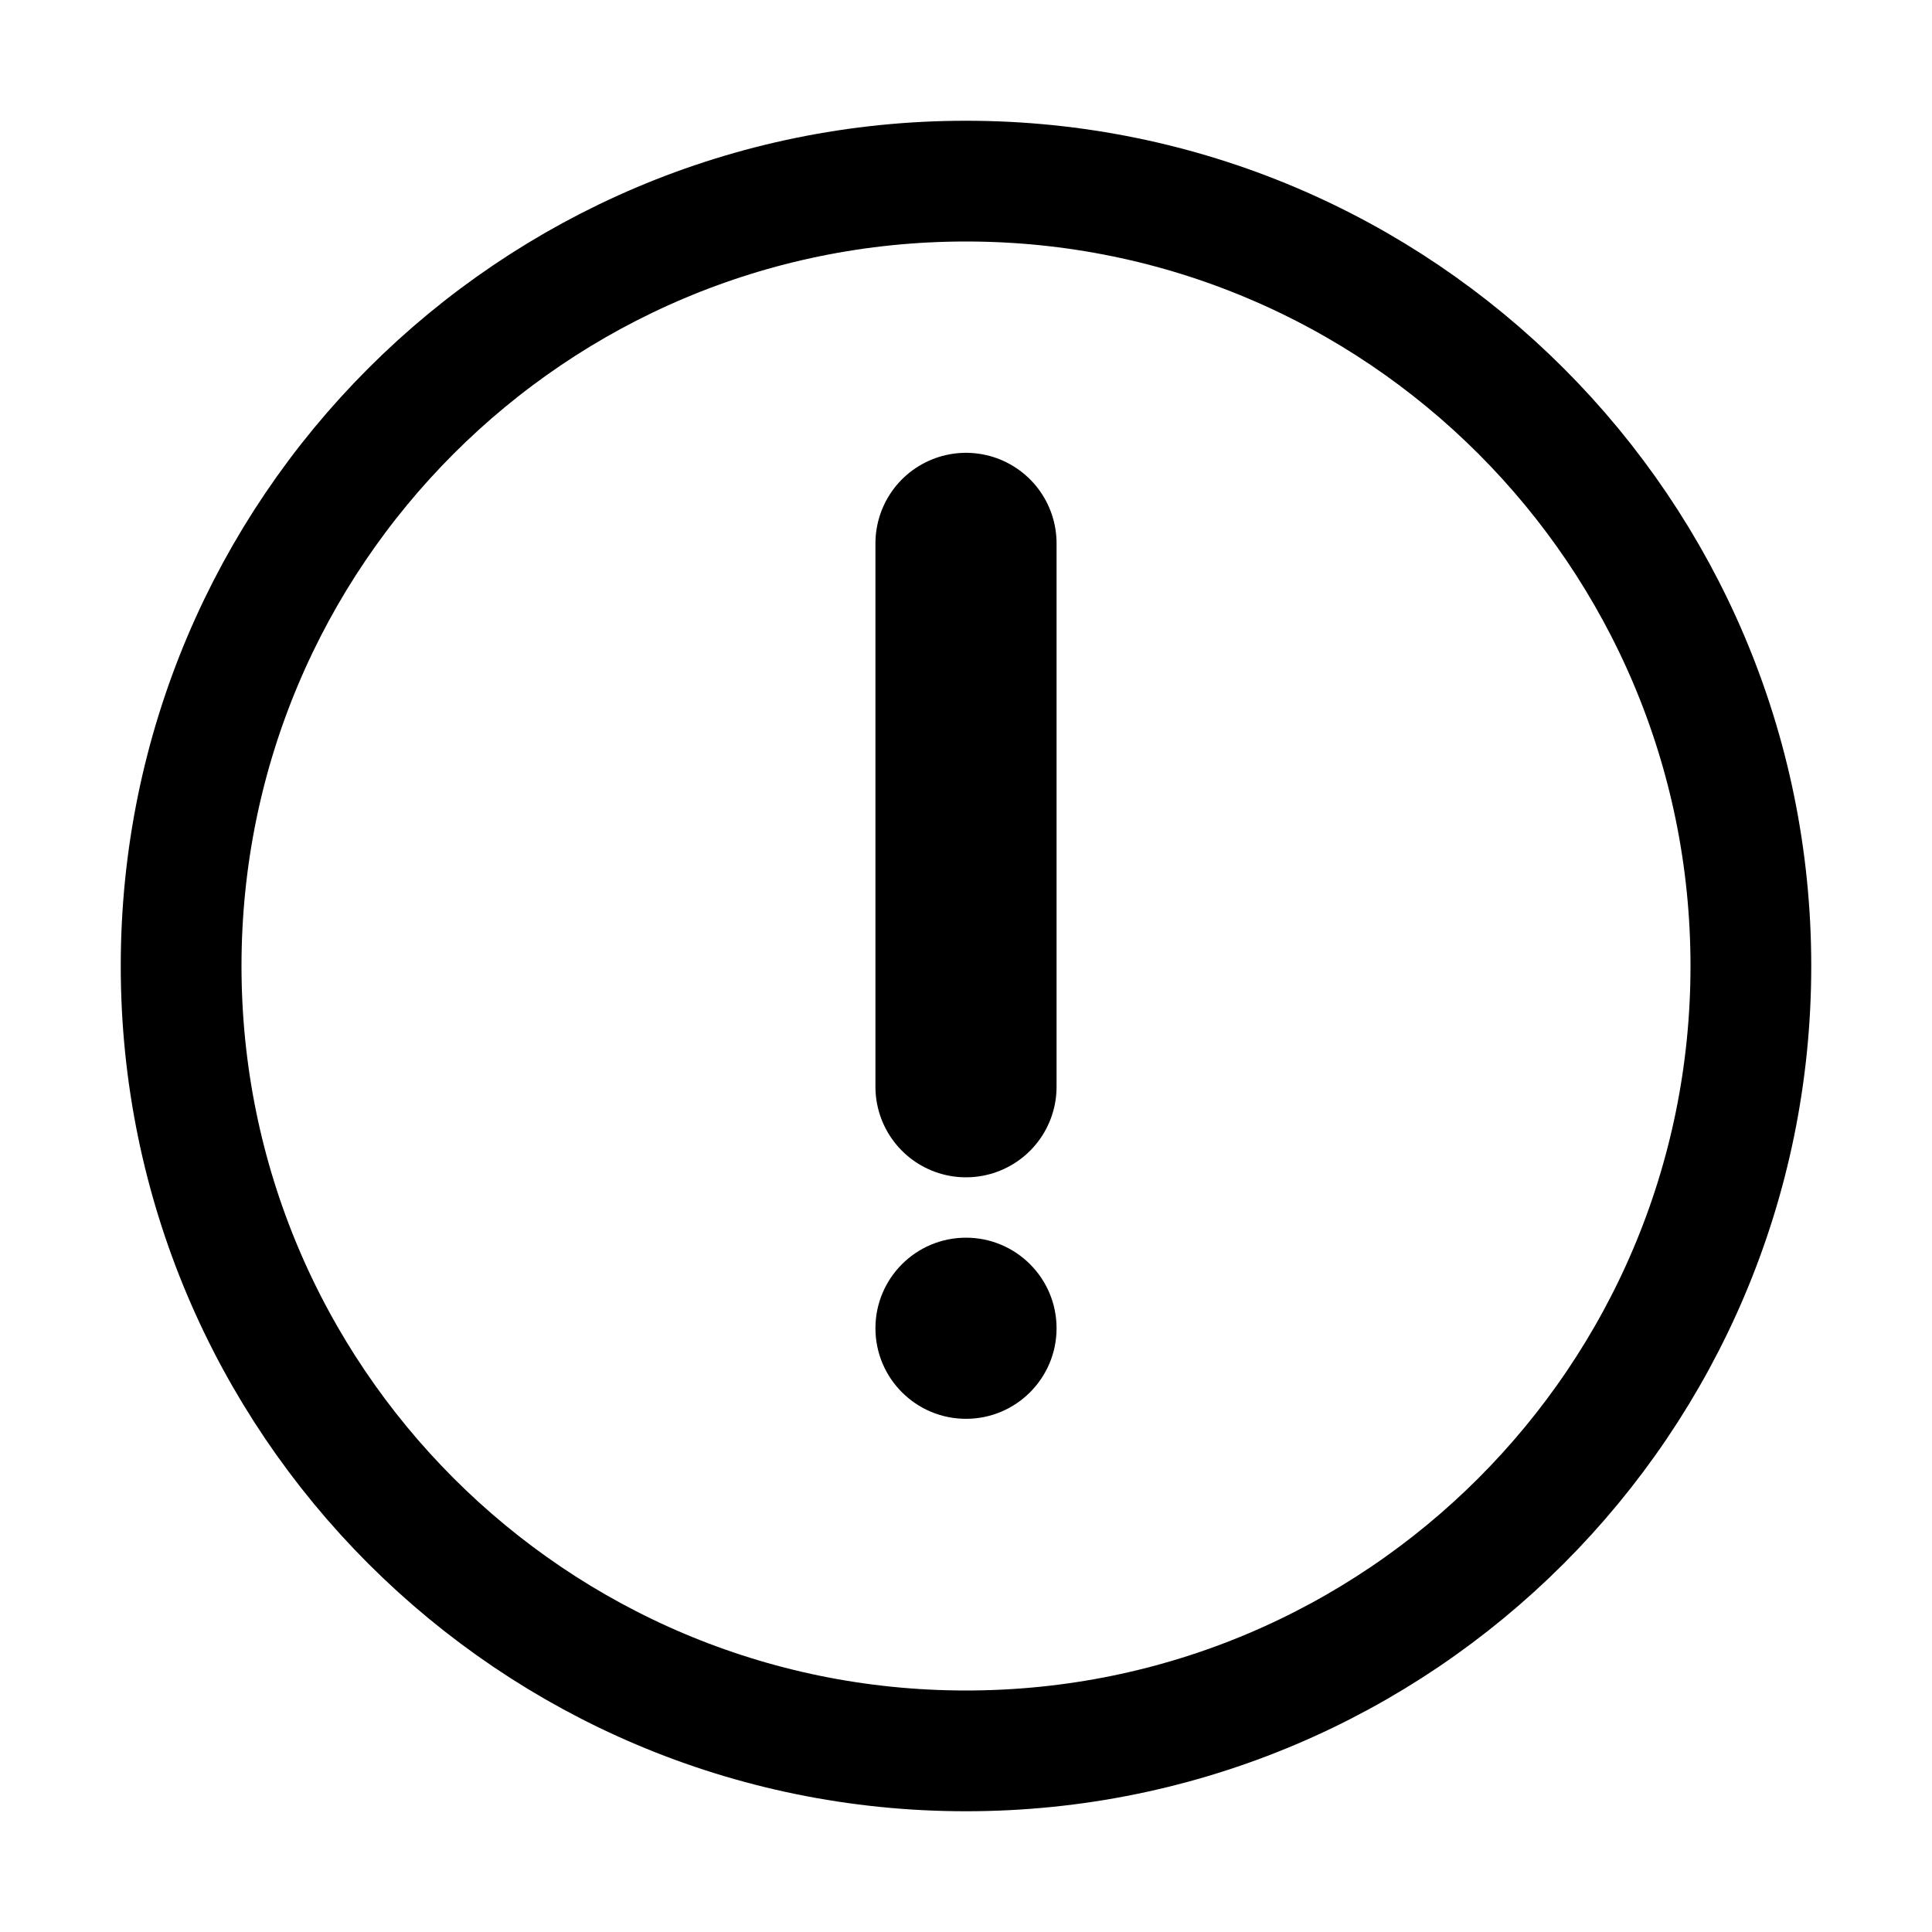
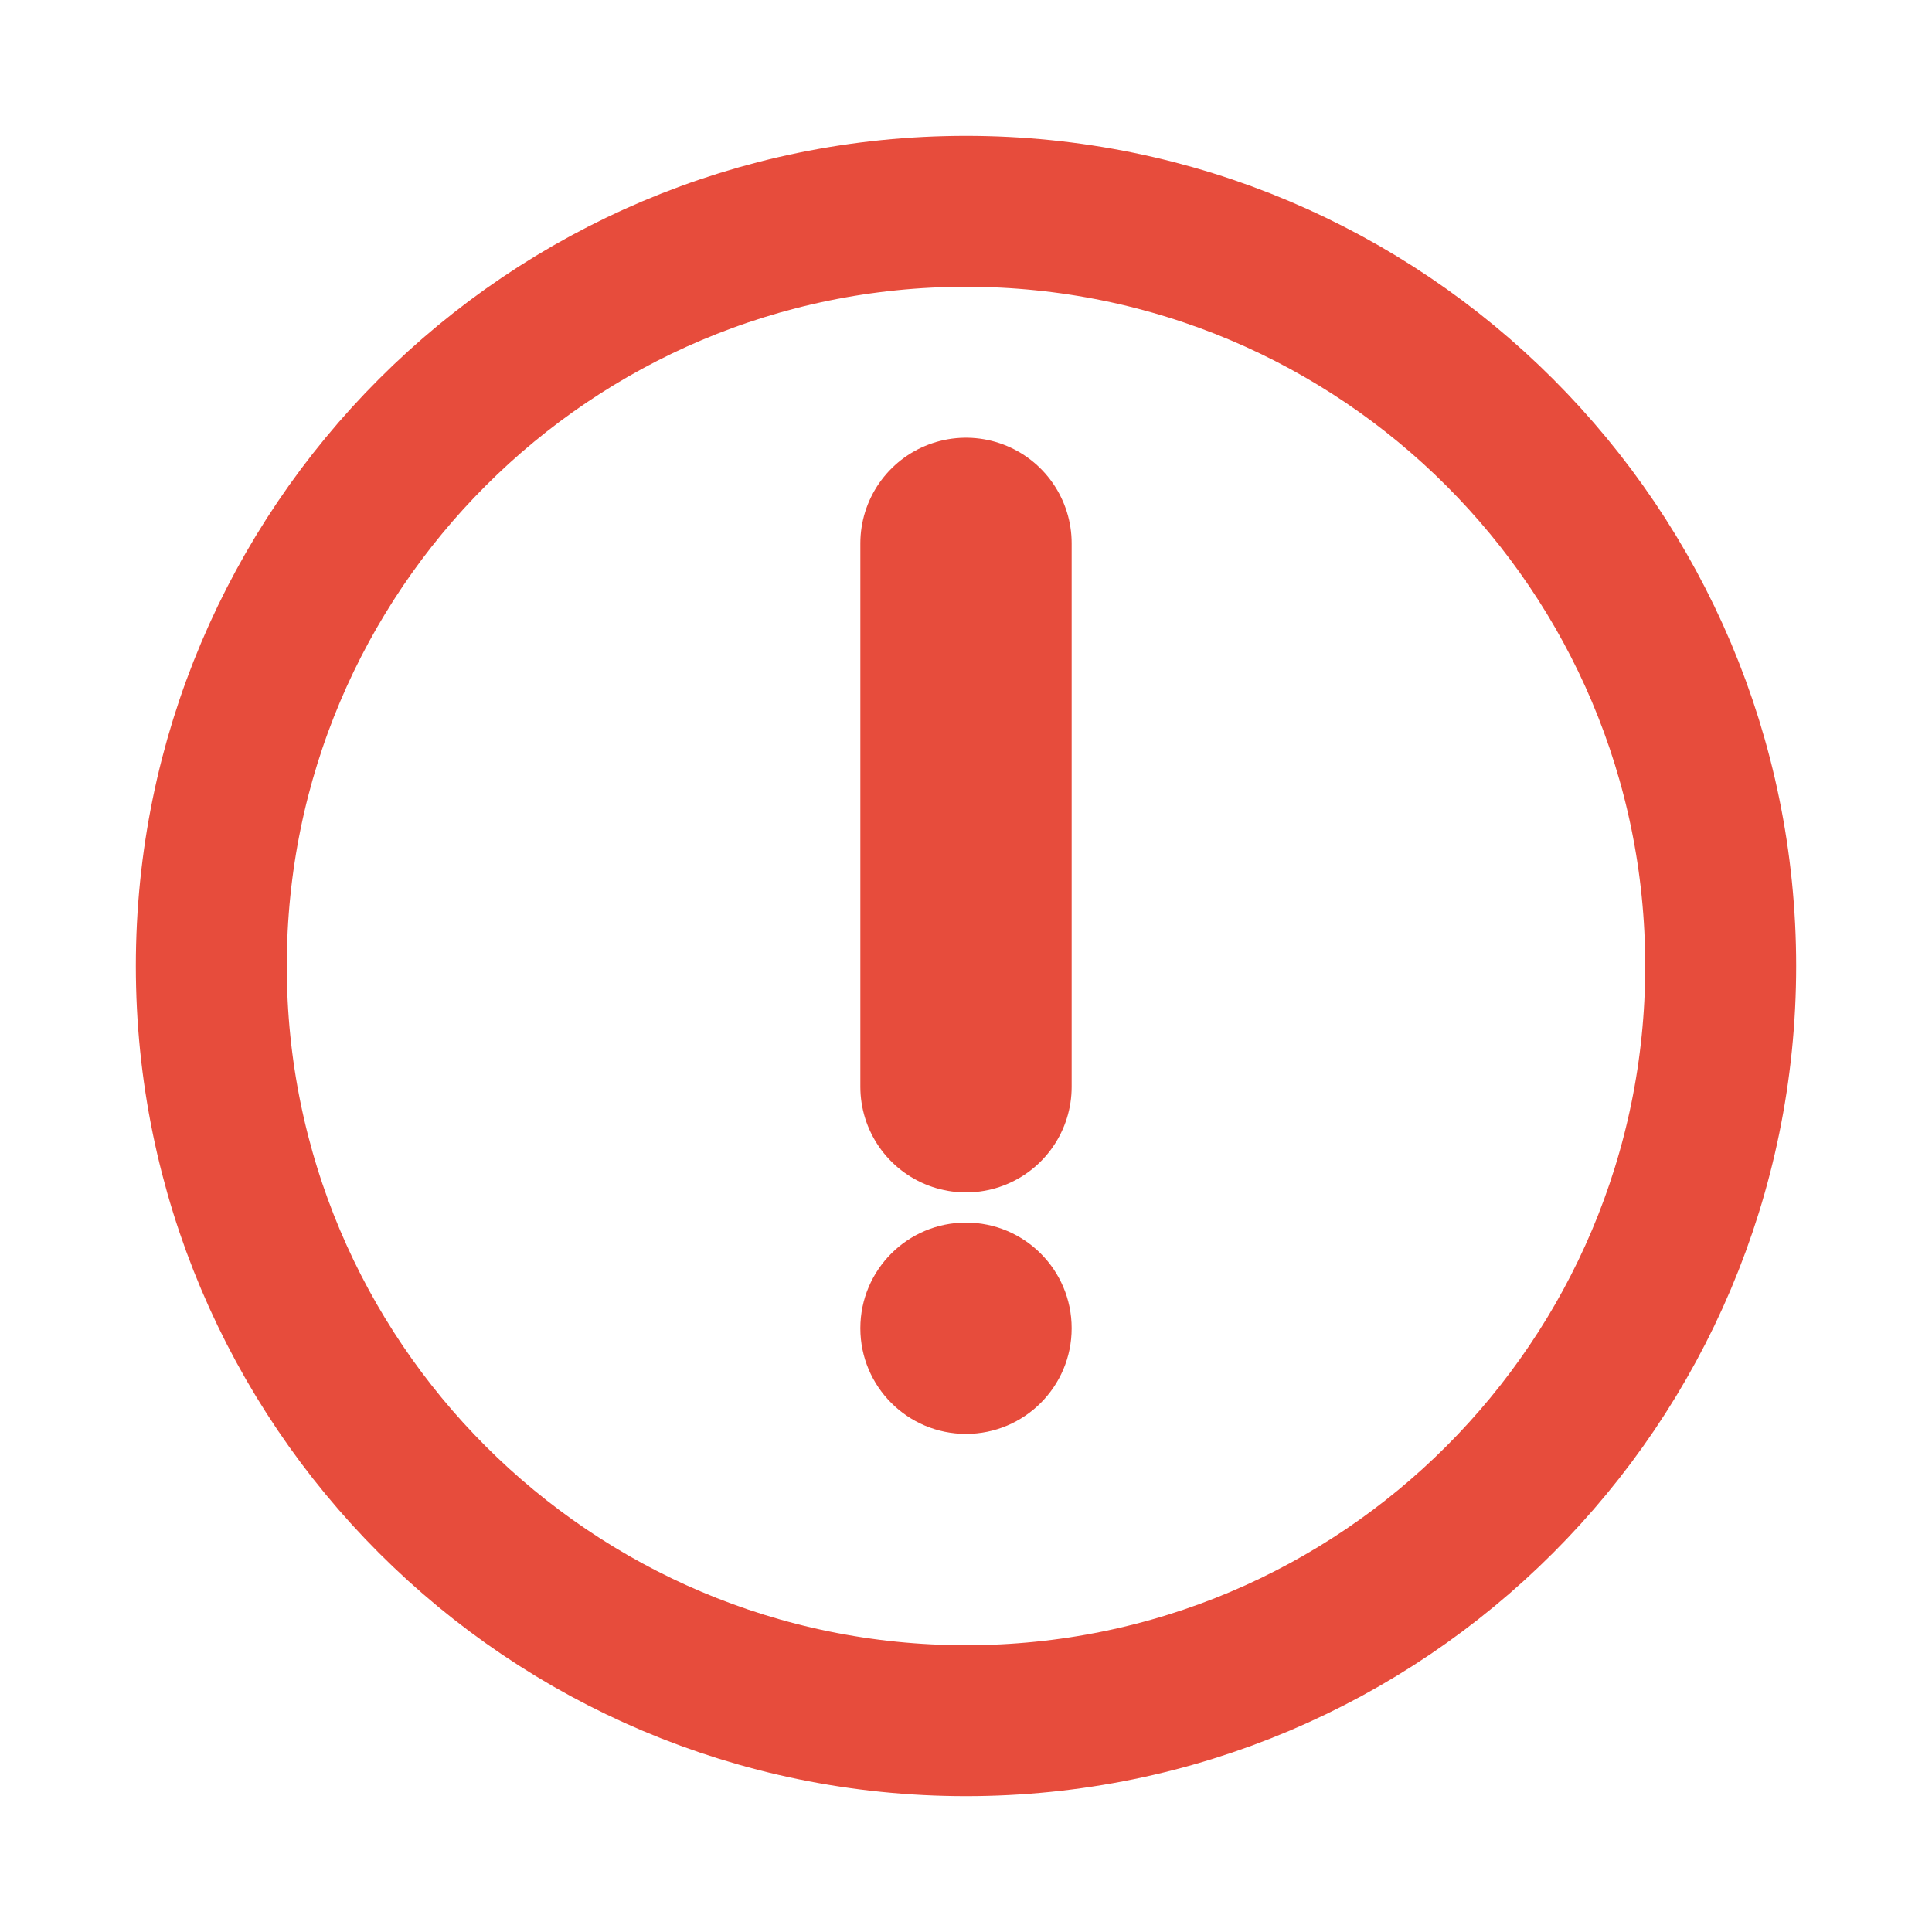
<svg xmlns="http://www.w3.org/2000/svg" viewBox="0 0 64 64" width="64" height="64">
-   <circle cx="32" cy="32" r="26" fill="none" stroke="currentColor" stroke-width="4" />
-   <line x1="32" y1="18" x2="32" y2="36" stroke="currentColor" stroke-width="6" stroke-linecap="round" />
-   <circle cx="32" cy="44" r="3" fill="currentColor" />
+   <circle cx="32" cy="32" r="25" fill="none" stroke="#E74C3C" stroke-width="5" />
+   <line x1="32" y1="18" x2="32" y2="36" stroke="#E74C3C" stroke-width="7" stroke-linecap="round" />
+   <circle cx="32" cy="44" r="3.5" fill="#E74C3C" />
</svg>
